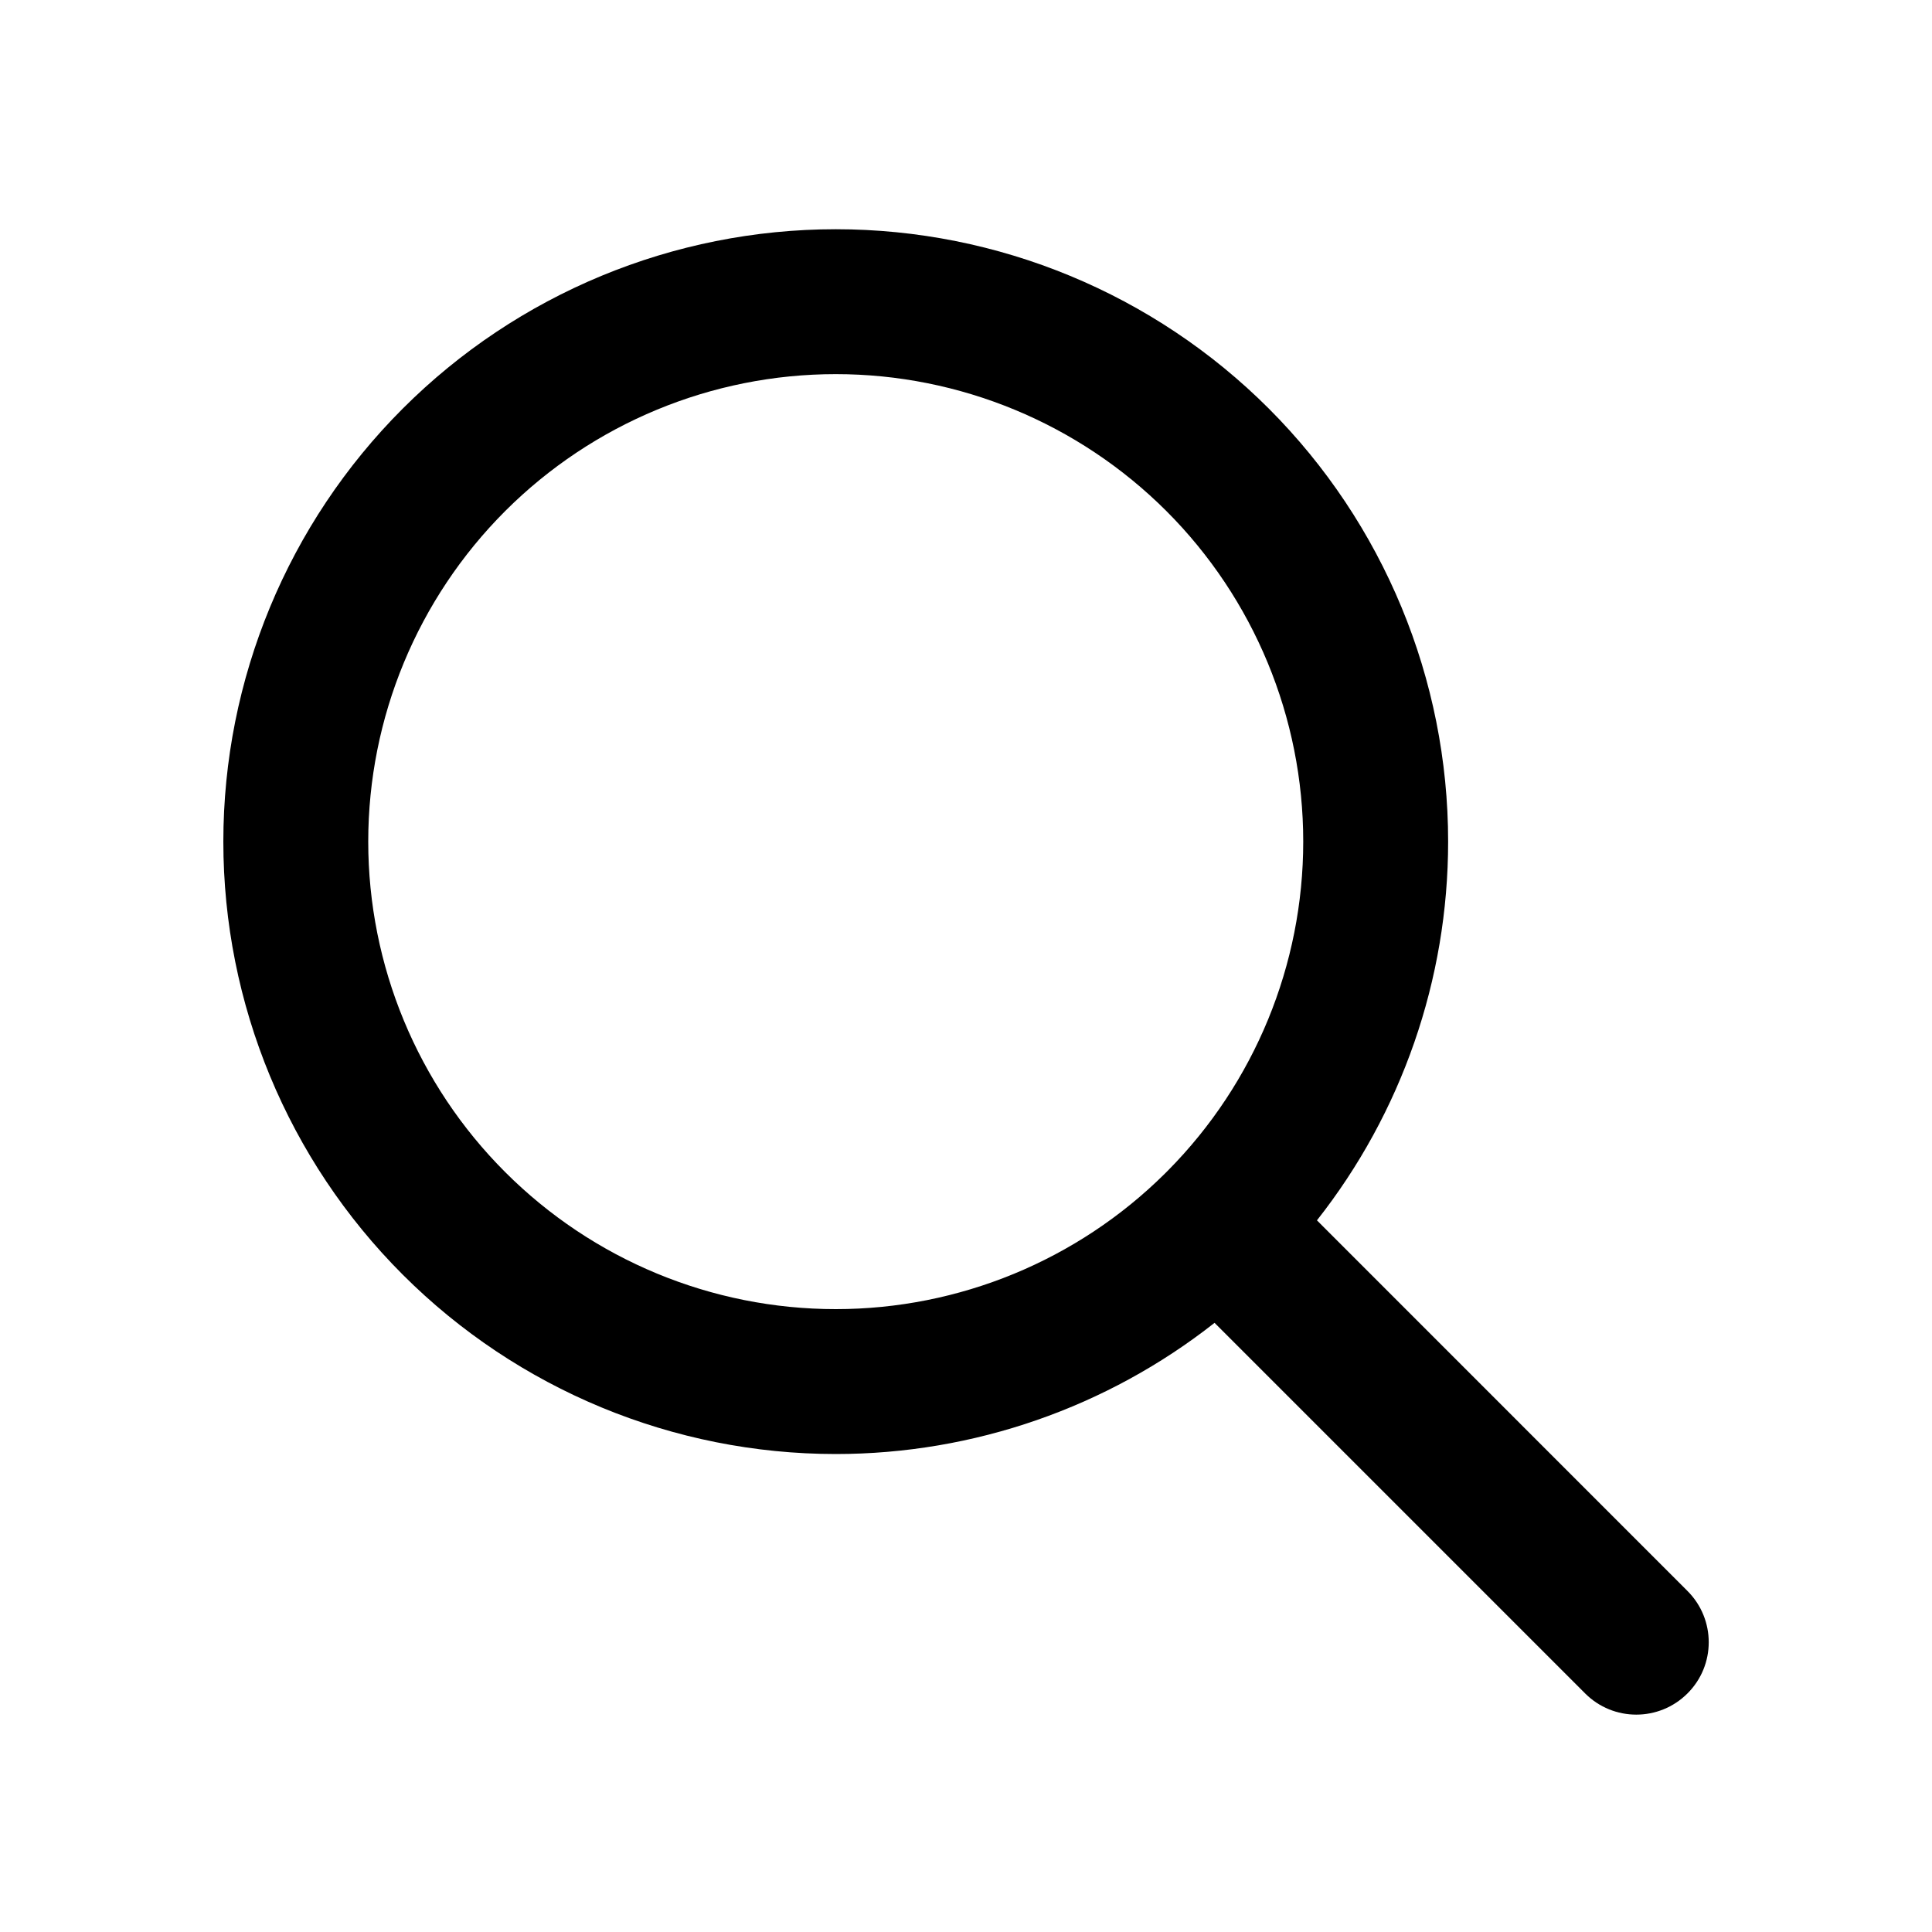
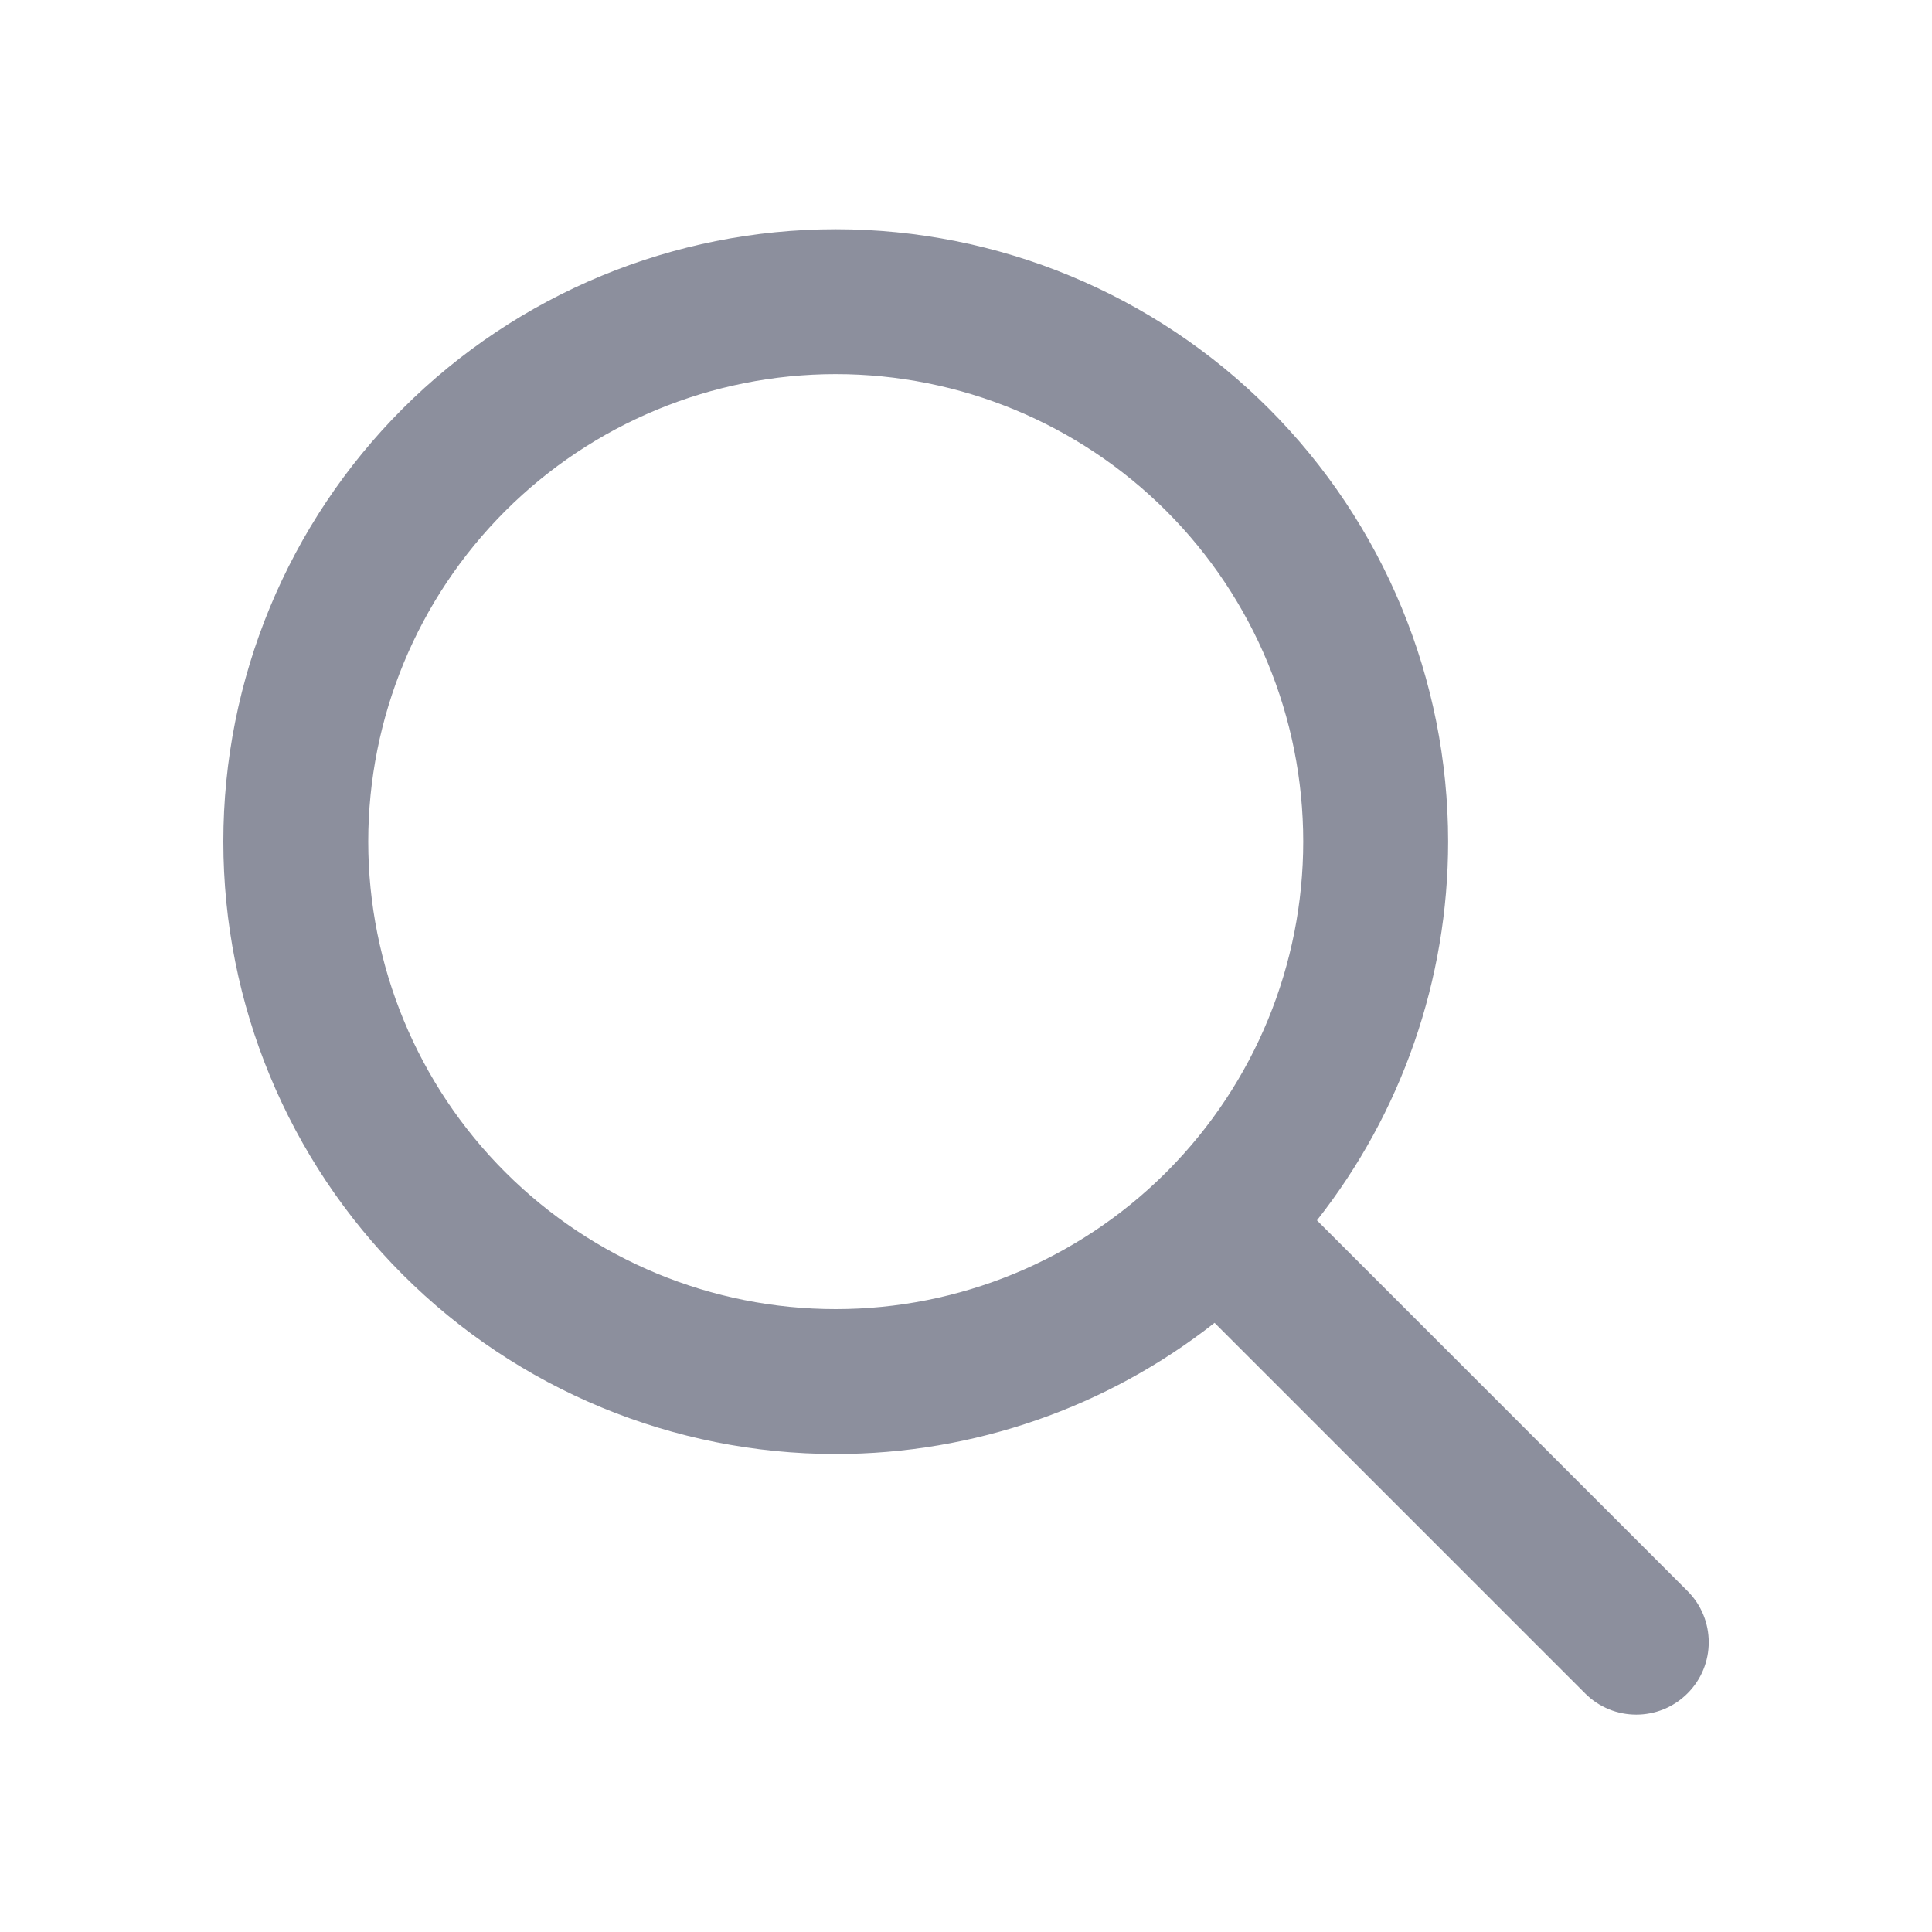
<svg xmlns="http://www.w3.org/2000/svg" width="20" height="20" viewBox="0 0 20 20" fill="none">
-   <path fill-rule="evenodd" clip-rule="evenodd" d="M8.652 2.373C6.971 2.373 5.358 3.041 4.169 4.23C2.98 5.419 2.312 7.031 2.312 8.712C2.312 10.394 2.98 12.006 4.169 13.195C5.358 14.384 6.971 15.052 8.652 15.052C10.081 15.052 11.461 14.569 12.573 13.694L16.409 17.53C16.701 17.823 17.176 17.823 17.469 17.53C17.762 17.238 17.762 16.763 17.469 16.47L13.633 12.633C14.509 11.521 14.991 10.142 14.991 8.712C14.991 7.031 14.323 5.419 13.135 4.23C11.946 3.041 10.333 2.373 8.652 2.373ZM12.091 12.117C12.988 11.211 13.491 9.988 13.491 8.712C13.491 7.429 12.982 6.198 12.074 5.29C11.166 4.383 9.935 3.873 8.652 3.873C7.368 3.873 6.138 4.383 5.23 5.29C4.322 6.198 3.812 7.429 3.812 8.712C3.812 9.996 4.322 11.227 5.23 12.134C6.138 13.042 7.368 13.552 8.652 13.552C9.927 13.552 11.151 13.048 12.057 12.151C12.062 12.146 12.068 12.14 12.074 12.134C12.079 12.128 12.085 12.123 12.091 12.117Z" fill="currentColor" />
+   <path fill-rule="evenodd" clip-rule="evenodd" d="M8.652 2.373C6.971 2.373 5.358 3.041 4.169 4.23C2.98 5.419 2.312 7.031 2.312 8.712C2.312 10.394 2.98 12.006 4.169 13.195C5.358 14.384 6.971 15.052 8.652 15.052C10.081 15.052 11.461 14.569 12.573 13.694L16.409 17.53C16.701 17.823 17.176 17.823 17.469 17.53C17.762 17.238 17.762 16.763 17.469 16.47L13.633 12.633C14.509 11.521 14.991 10.142 14.991 8.712C14.991 7.031 14.323 5.419 13.135 4.23C11.946 3.041 10.333 2.373 8.652 2.373ZM12.091 12.117C12.988 11.211 13.491 9.988 13.491 8.712C13.491 7.429 12.982 6.198 12.074 5.29C11.166 4.383 9.935 3.873 8.652 3.873C7.368 3.873 6.138 4.383 5.23 5.29C4.322 6.198 3.812 7.429 3.812 8.712C3.812 9.996 4.322 11.227 5.23 12.134C6.138 13.042 7.368 13.552 8.652 13.552C9.927 13.552 11.151 13.048 12.057 12.151C12.062 12.146 12.068 12.14 12.074 12.134C12.079 12.128 12.085 12.123 12.091 12.117Z" fill="#8c8f9d" />
</svg>
